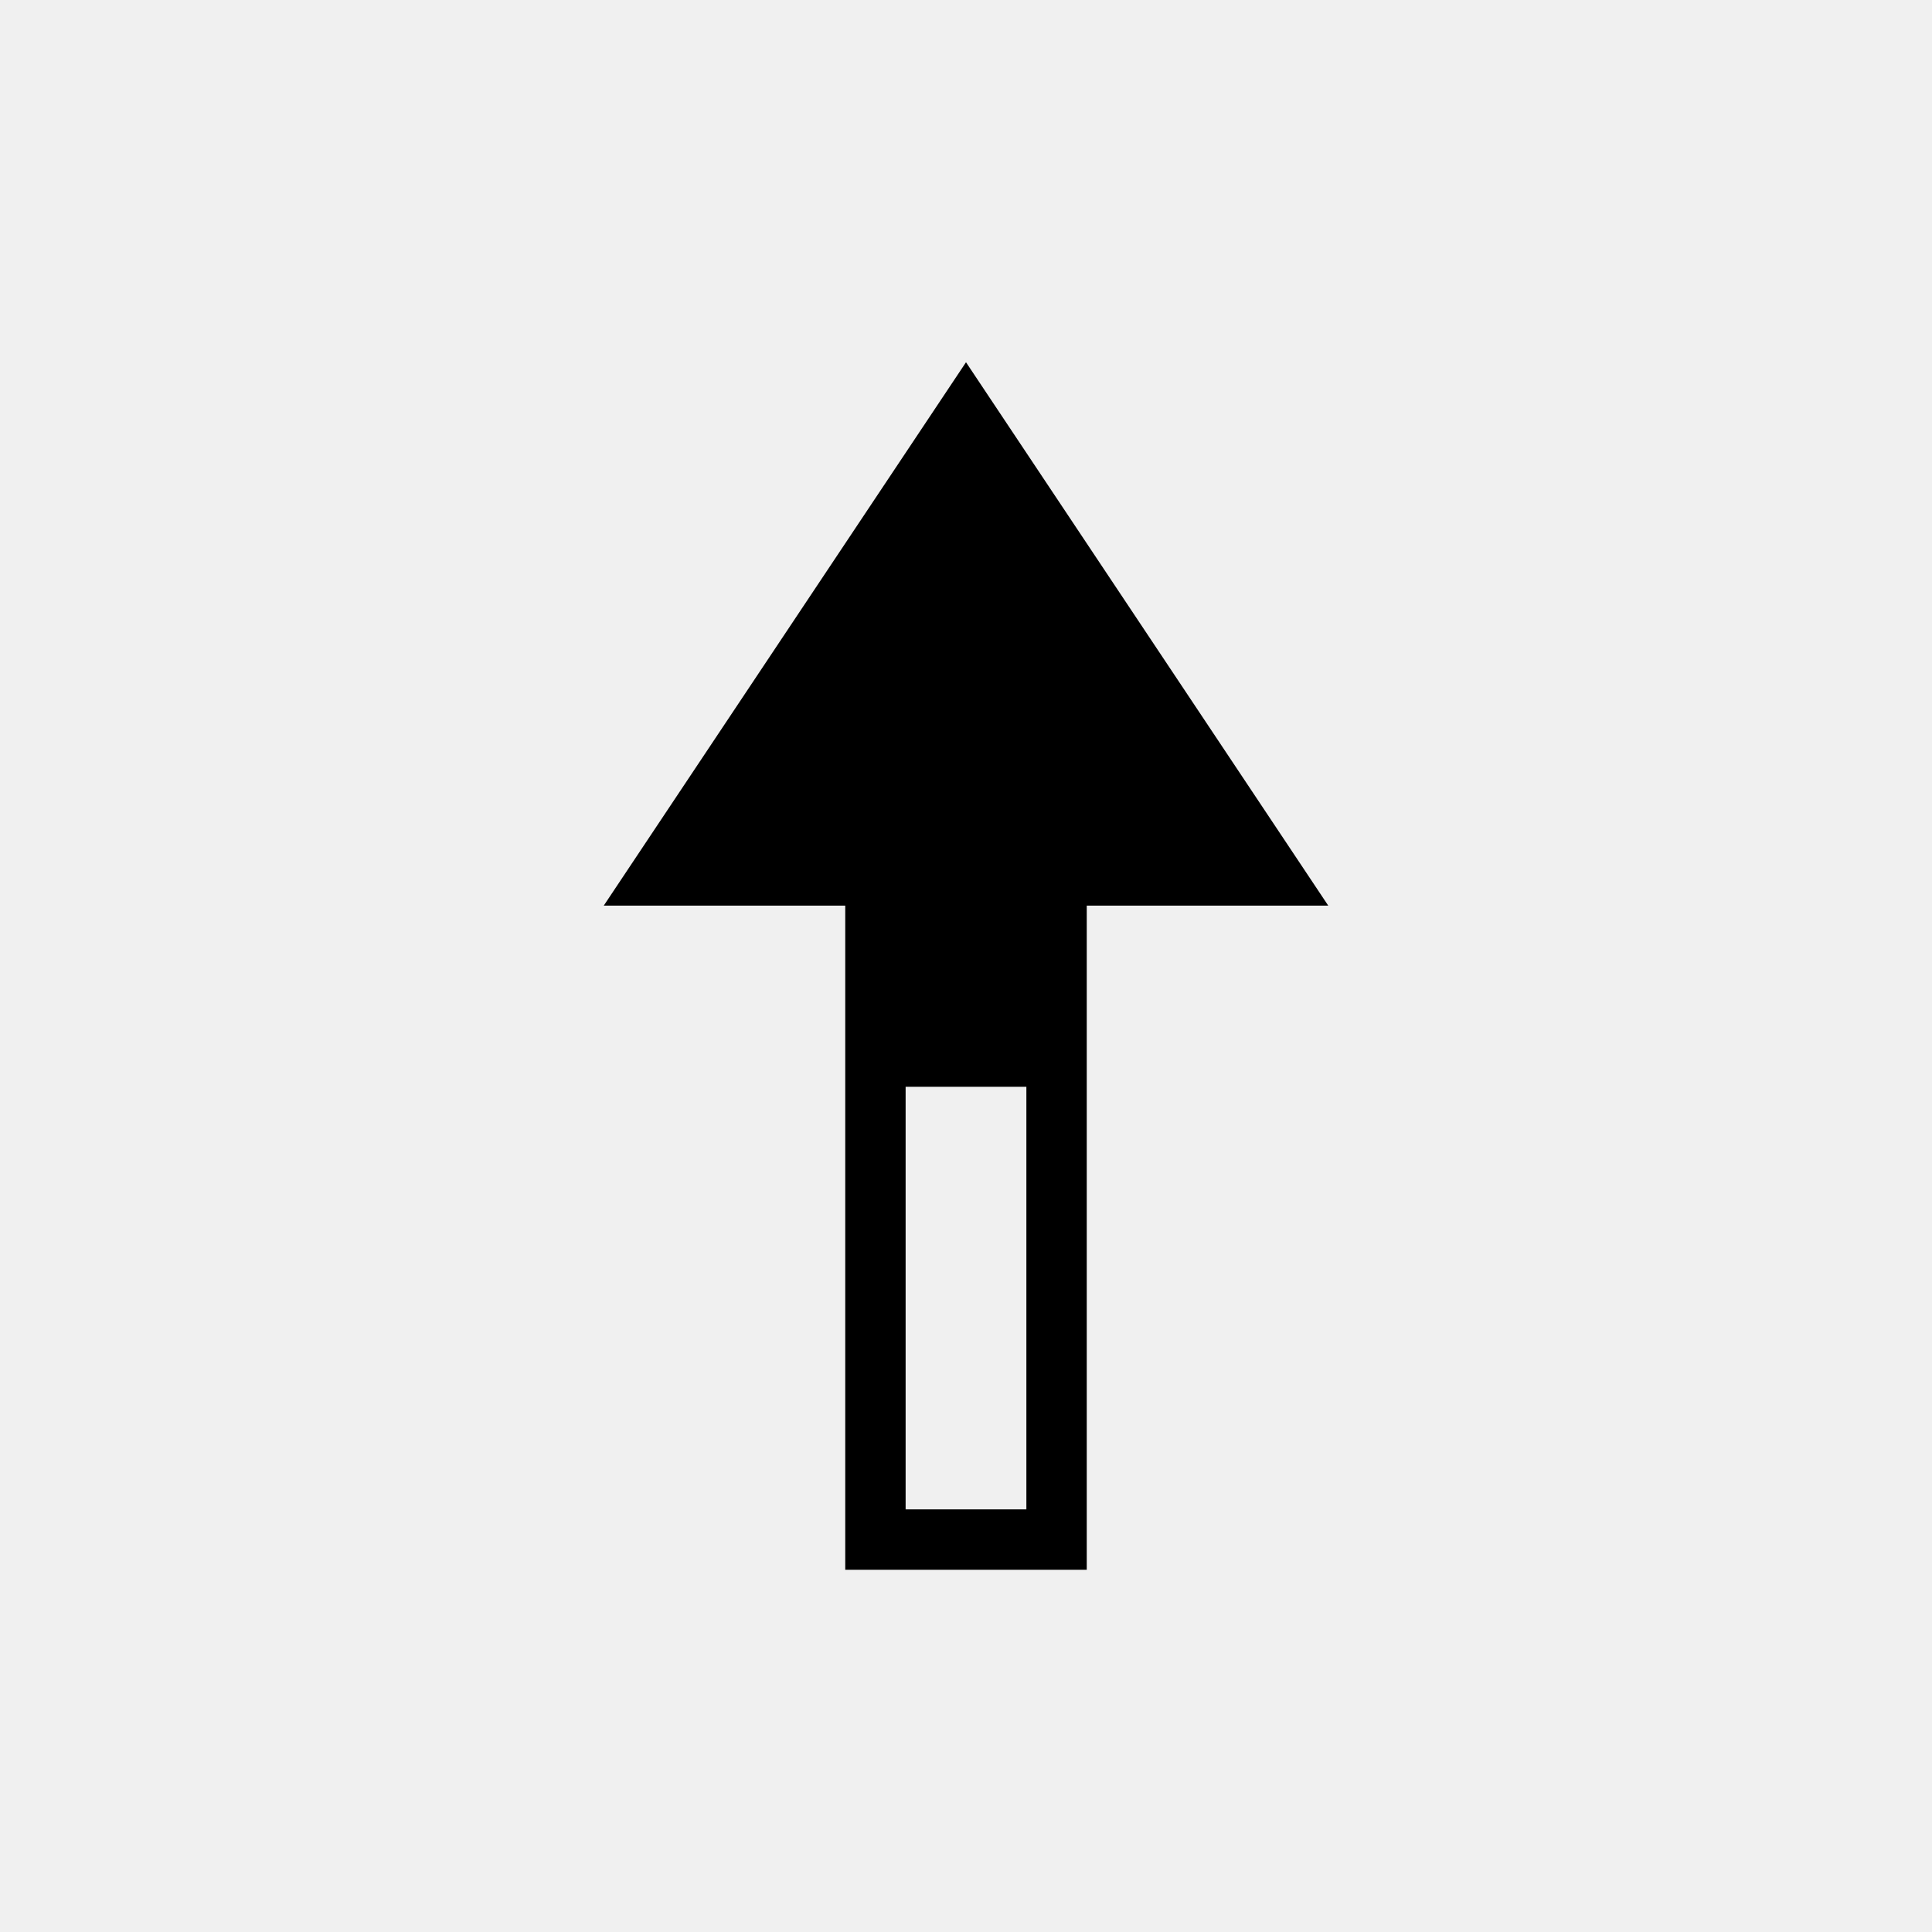
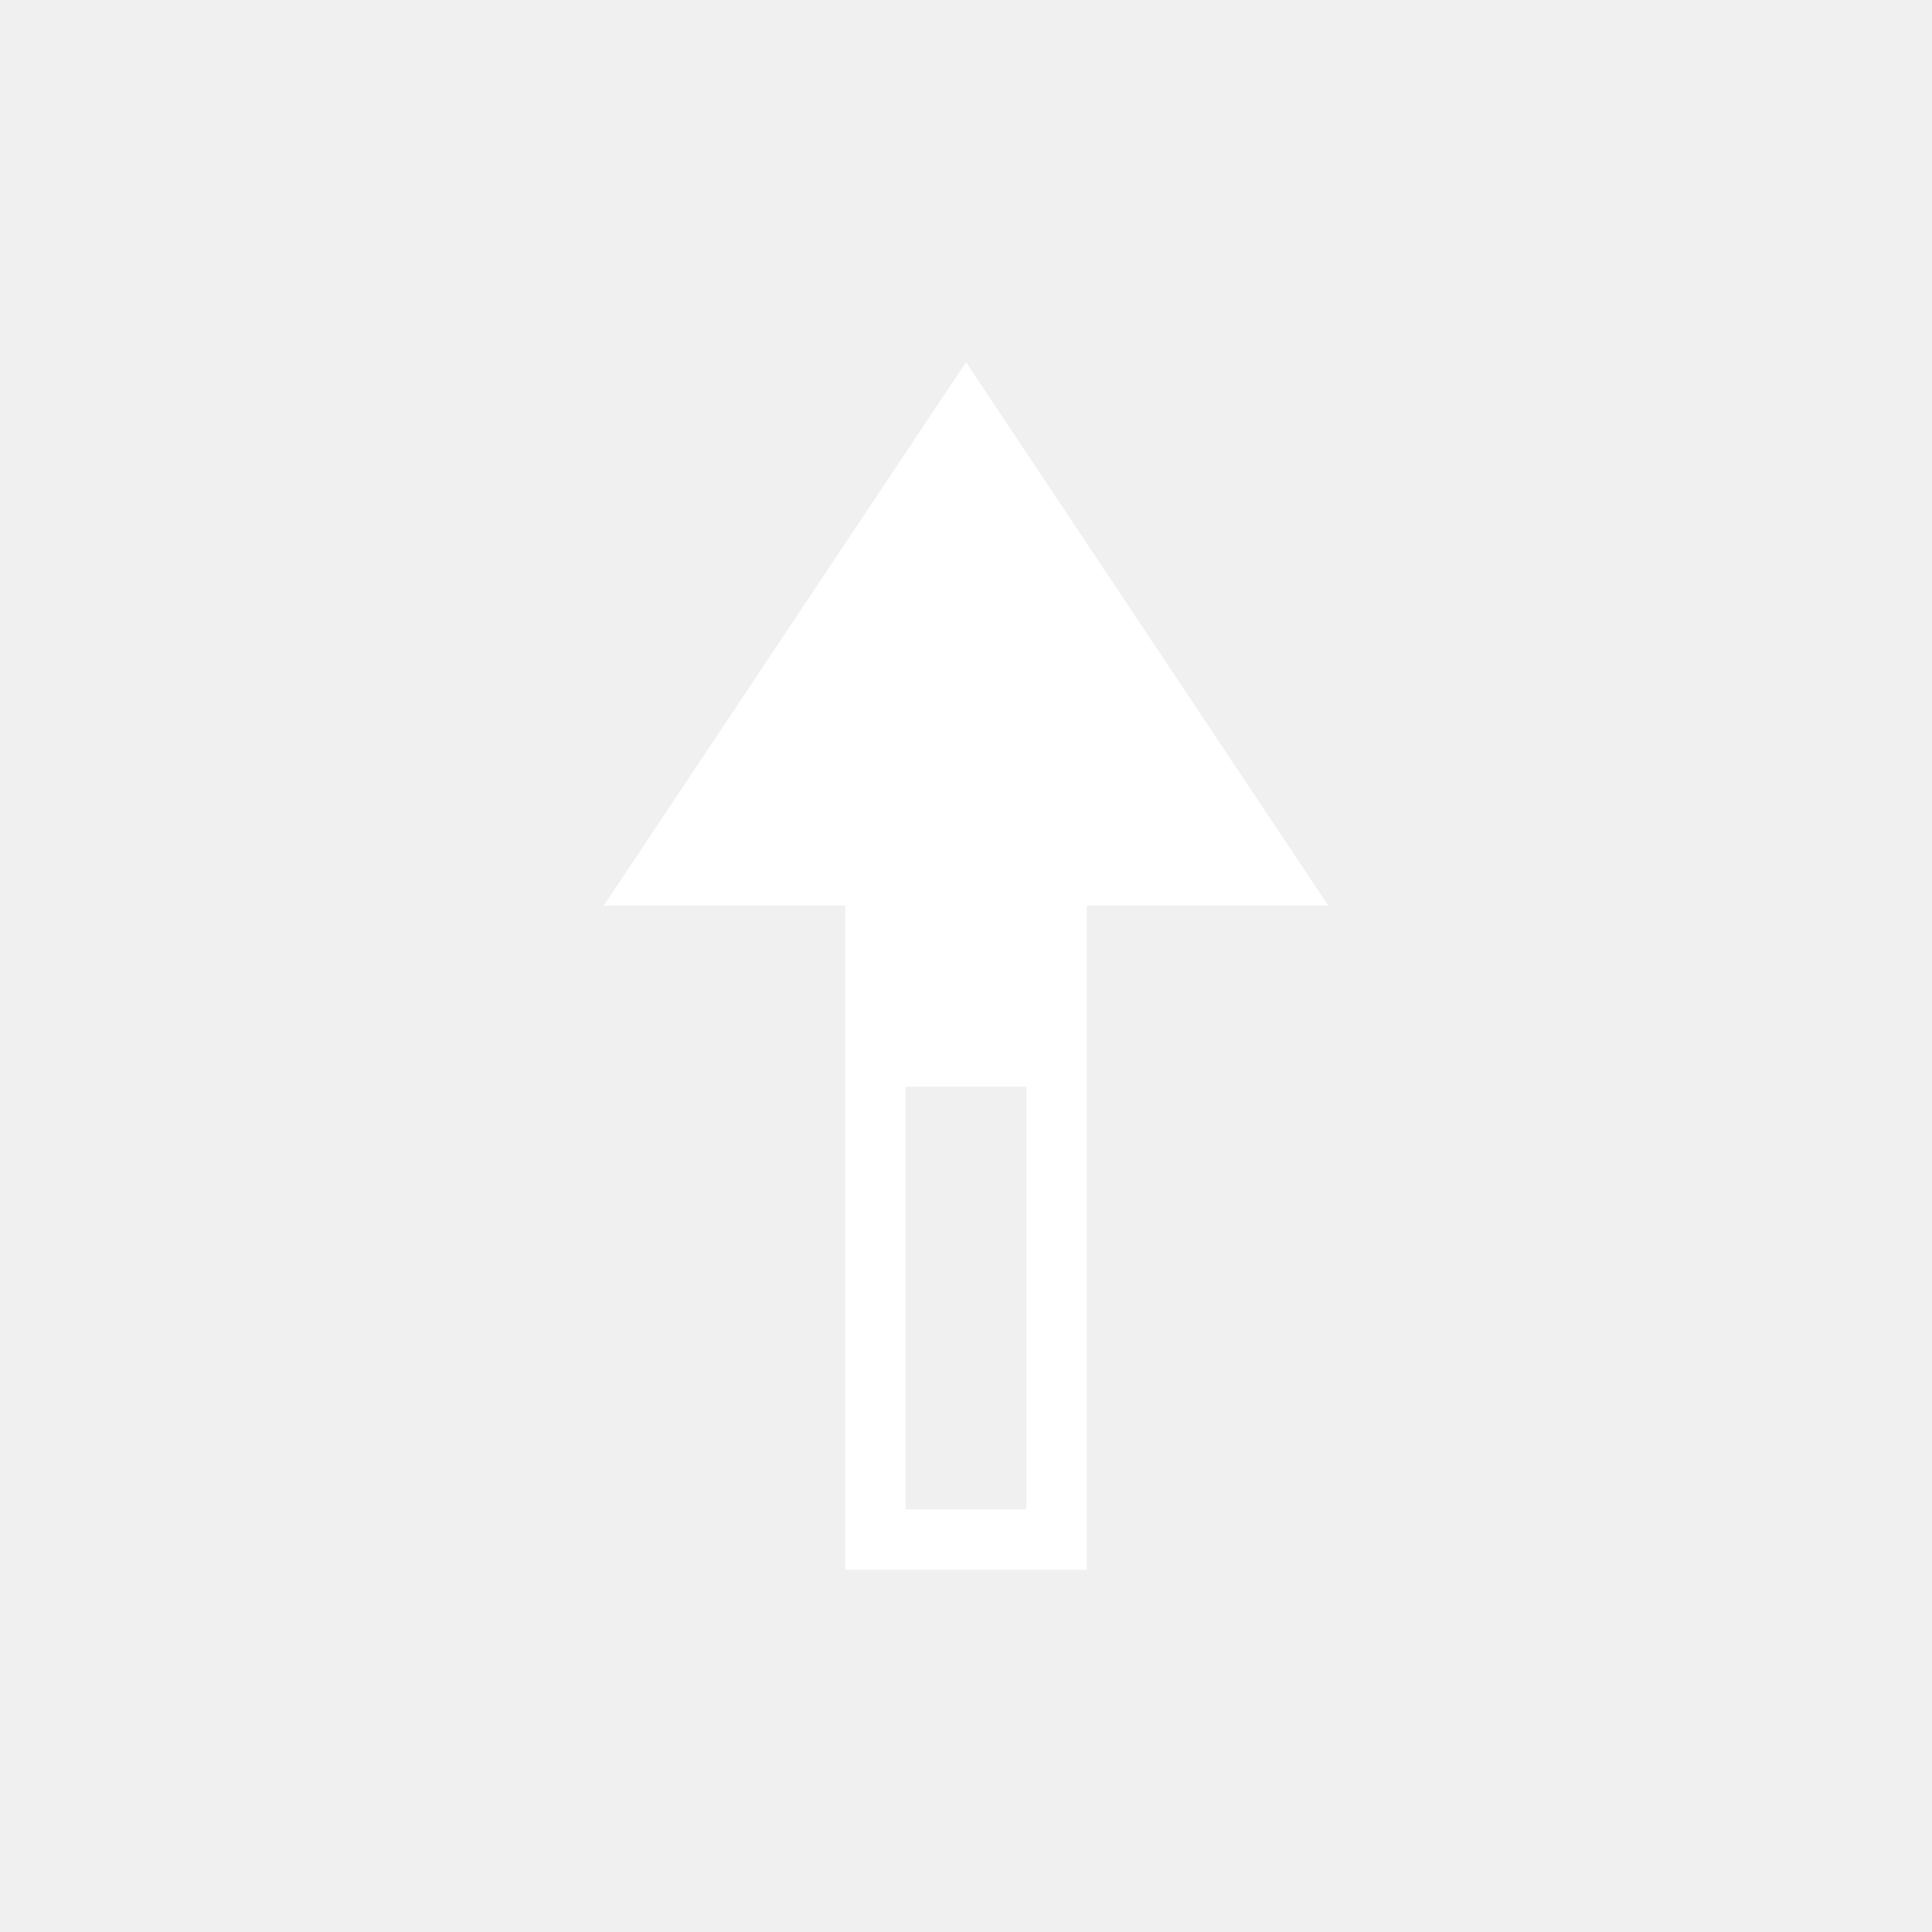
<svg xmlns="http://www.w3.org/2000/svg" viewBox="0 0 64 64" width="64" height="64">
-   <path d="M32.00 12.00 L44.00 30.00 L36.00 30.00 L36.00 52.00 L28.00 52.00 L28.00 30.00 L20.00 30.00 Z M30.00 36.00 L34.00 36.00 L34.00 50.00 L30.00 50.00 Z" fill="currentColor" fill-rule="evenodd" />
+   <path d="M32.00 12.00 L44.00 30.00 L36.00 30.00 L36.00 52.00 L28.00 52.00 L28.00 30.00 L20.00 30.00 Z M30.00 36.00 L34.00 36.00 L34.00 50.00 L30.00 50.00 Z" fill="#FFFFFF" fill-rule="evenodd" />
</svg>
